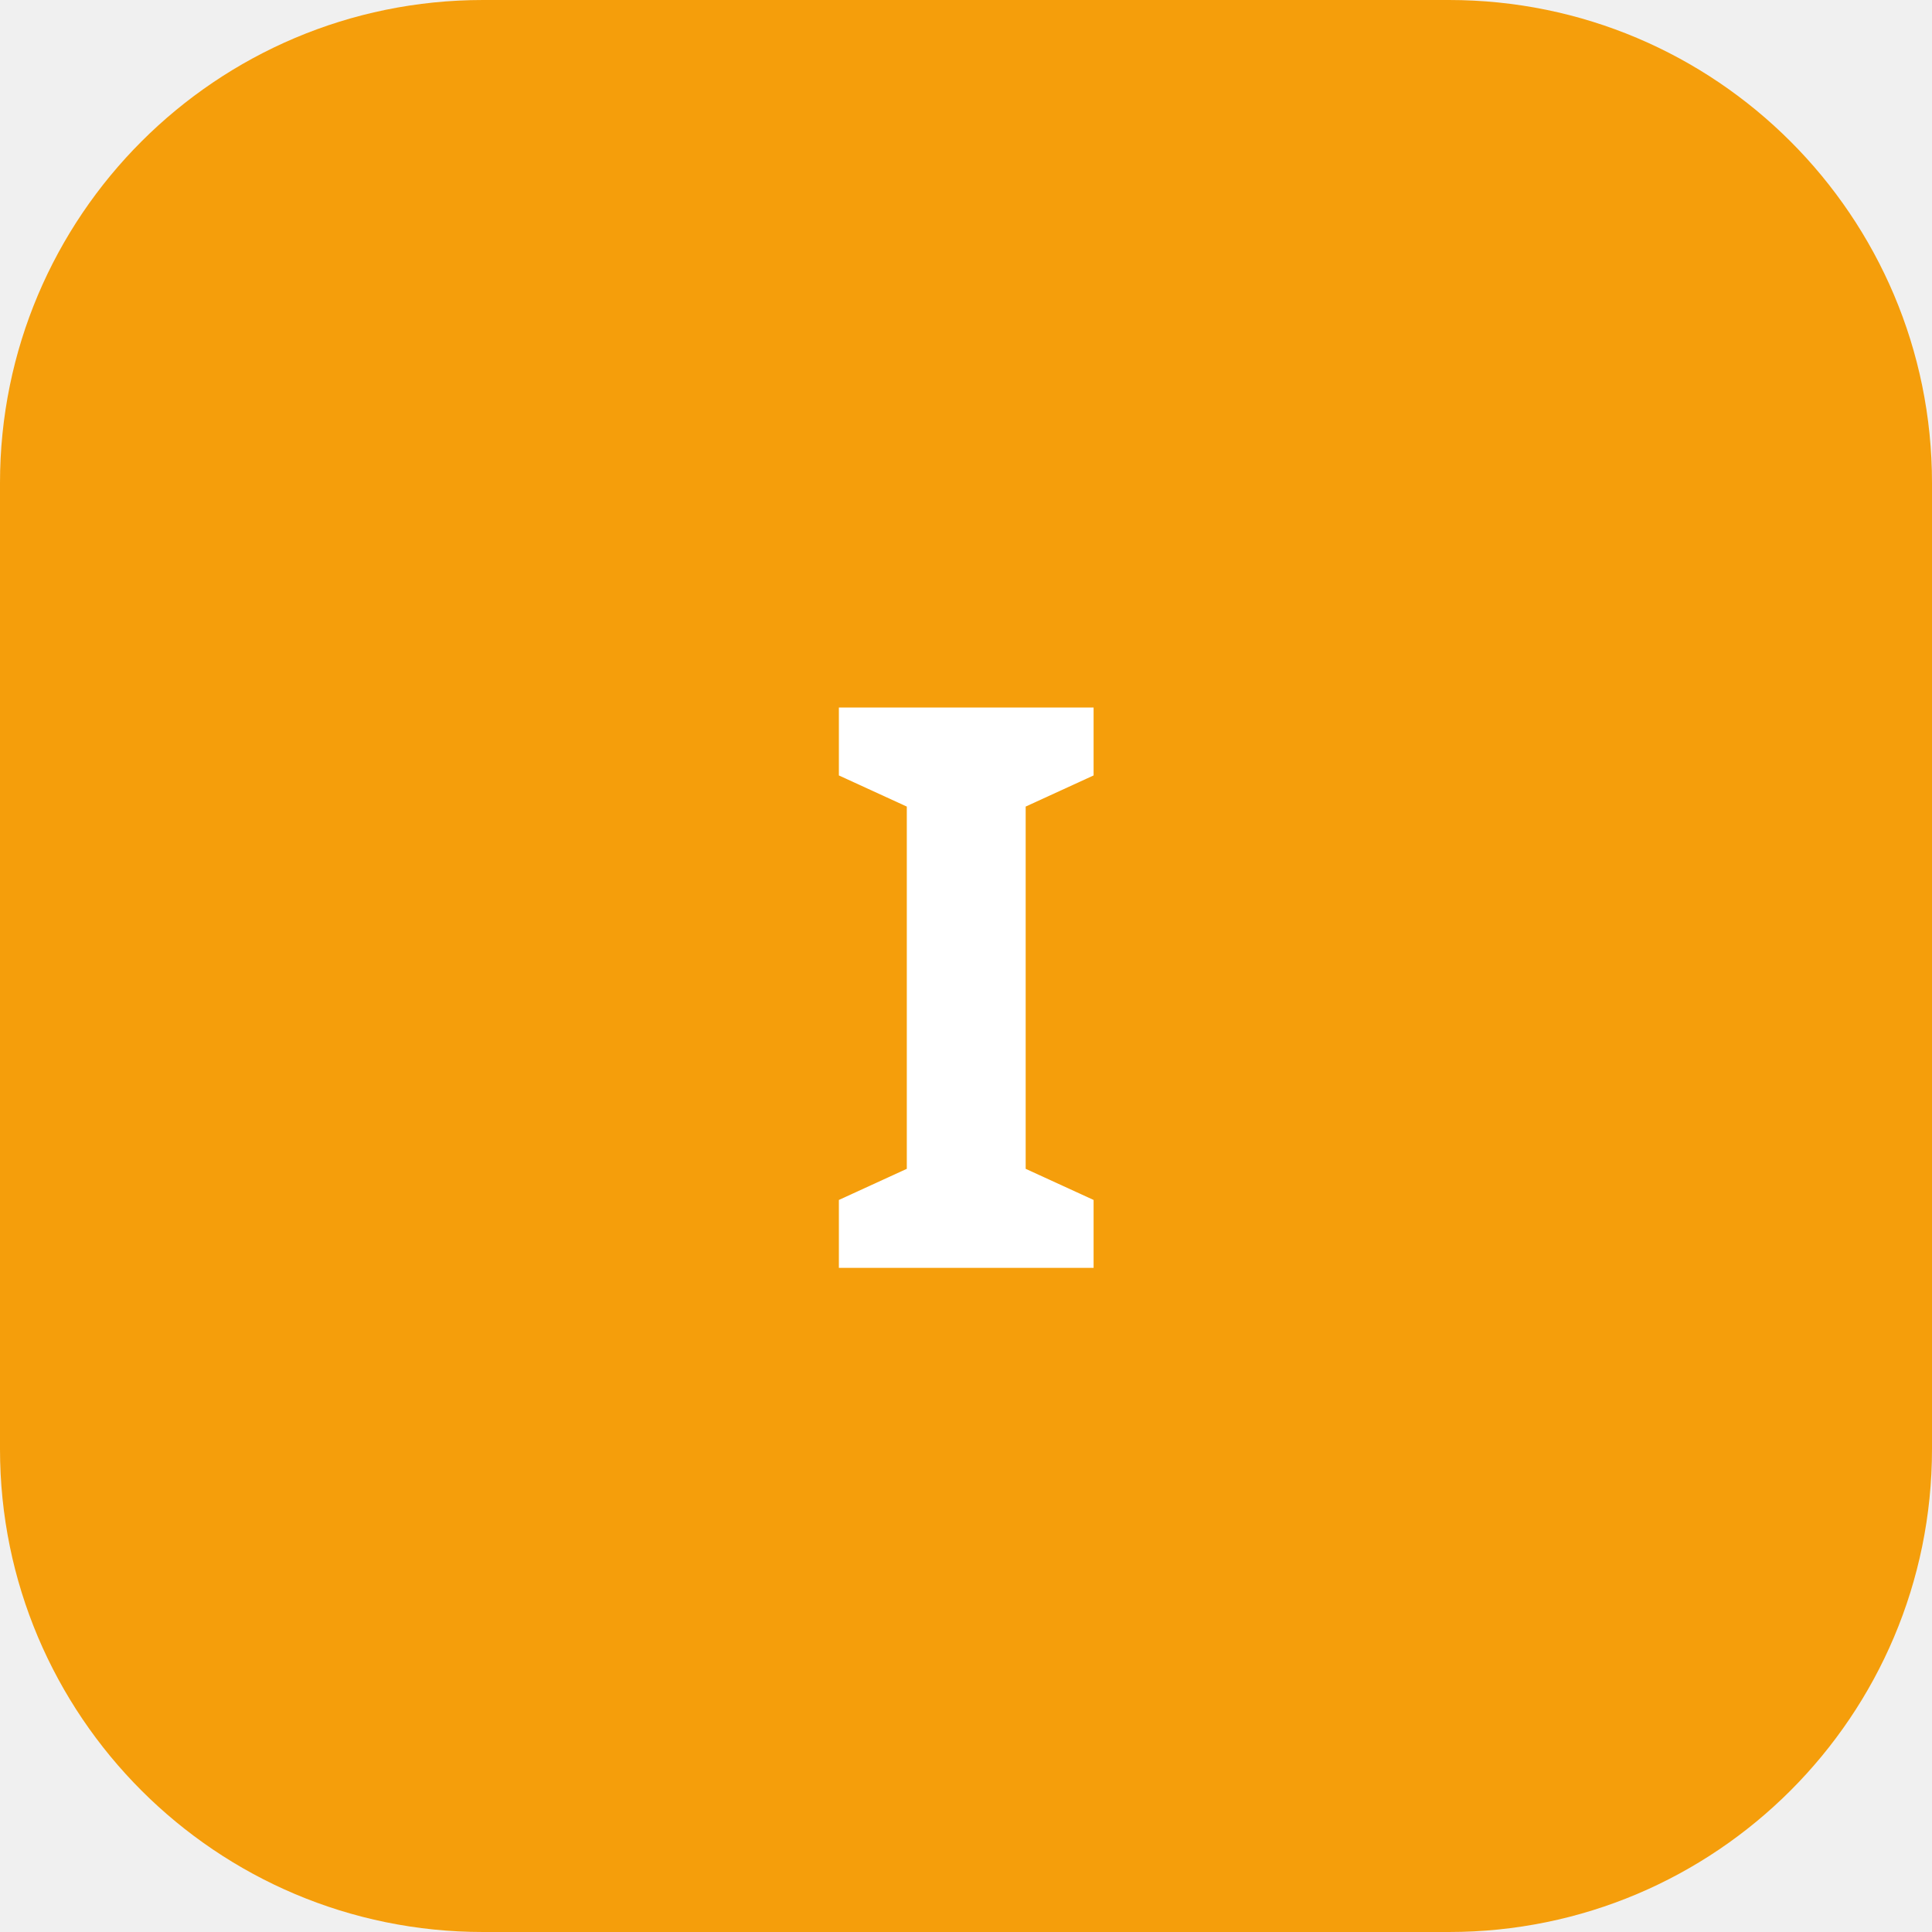
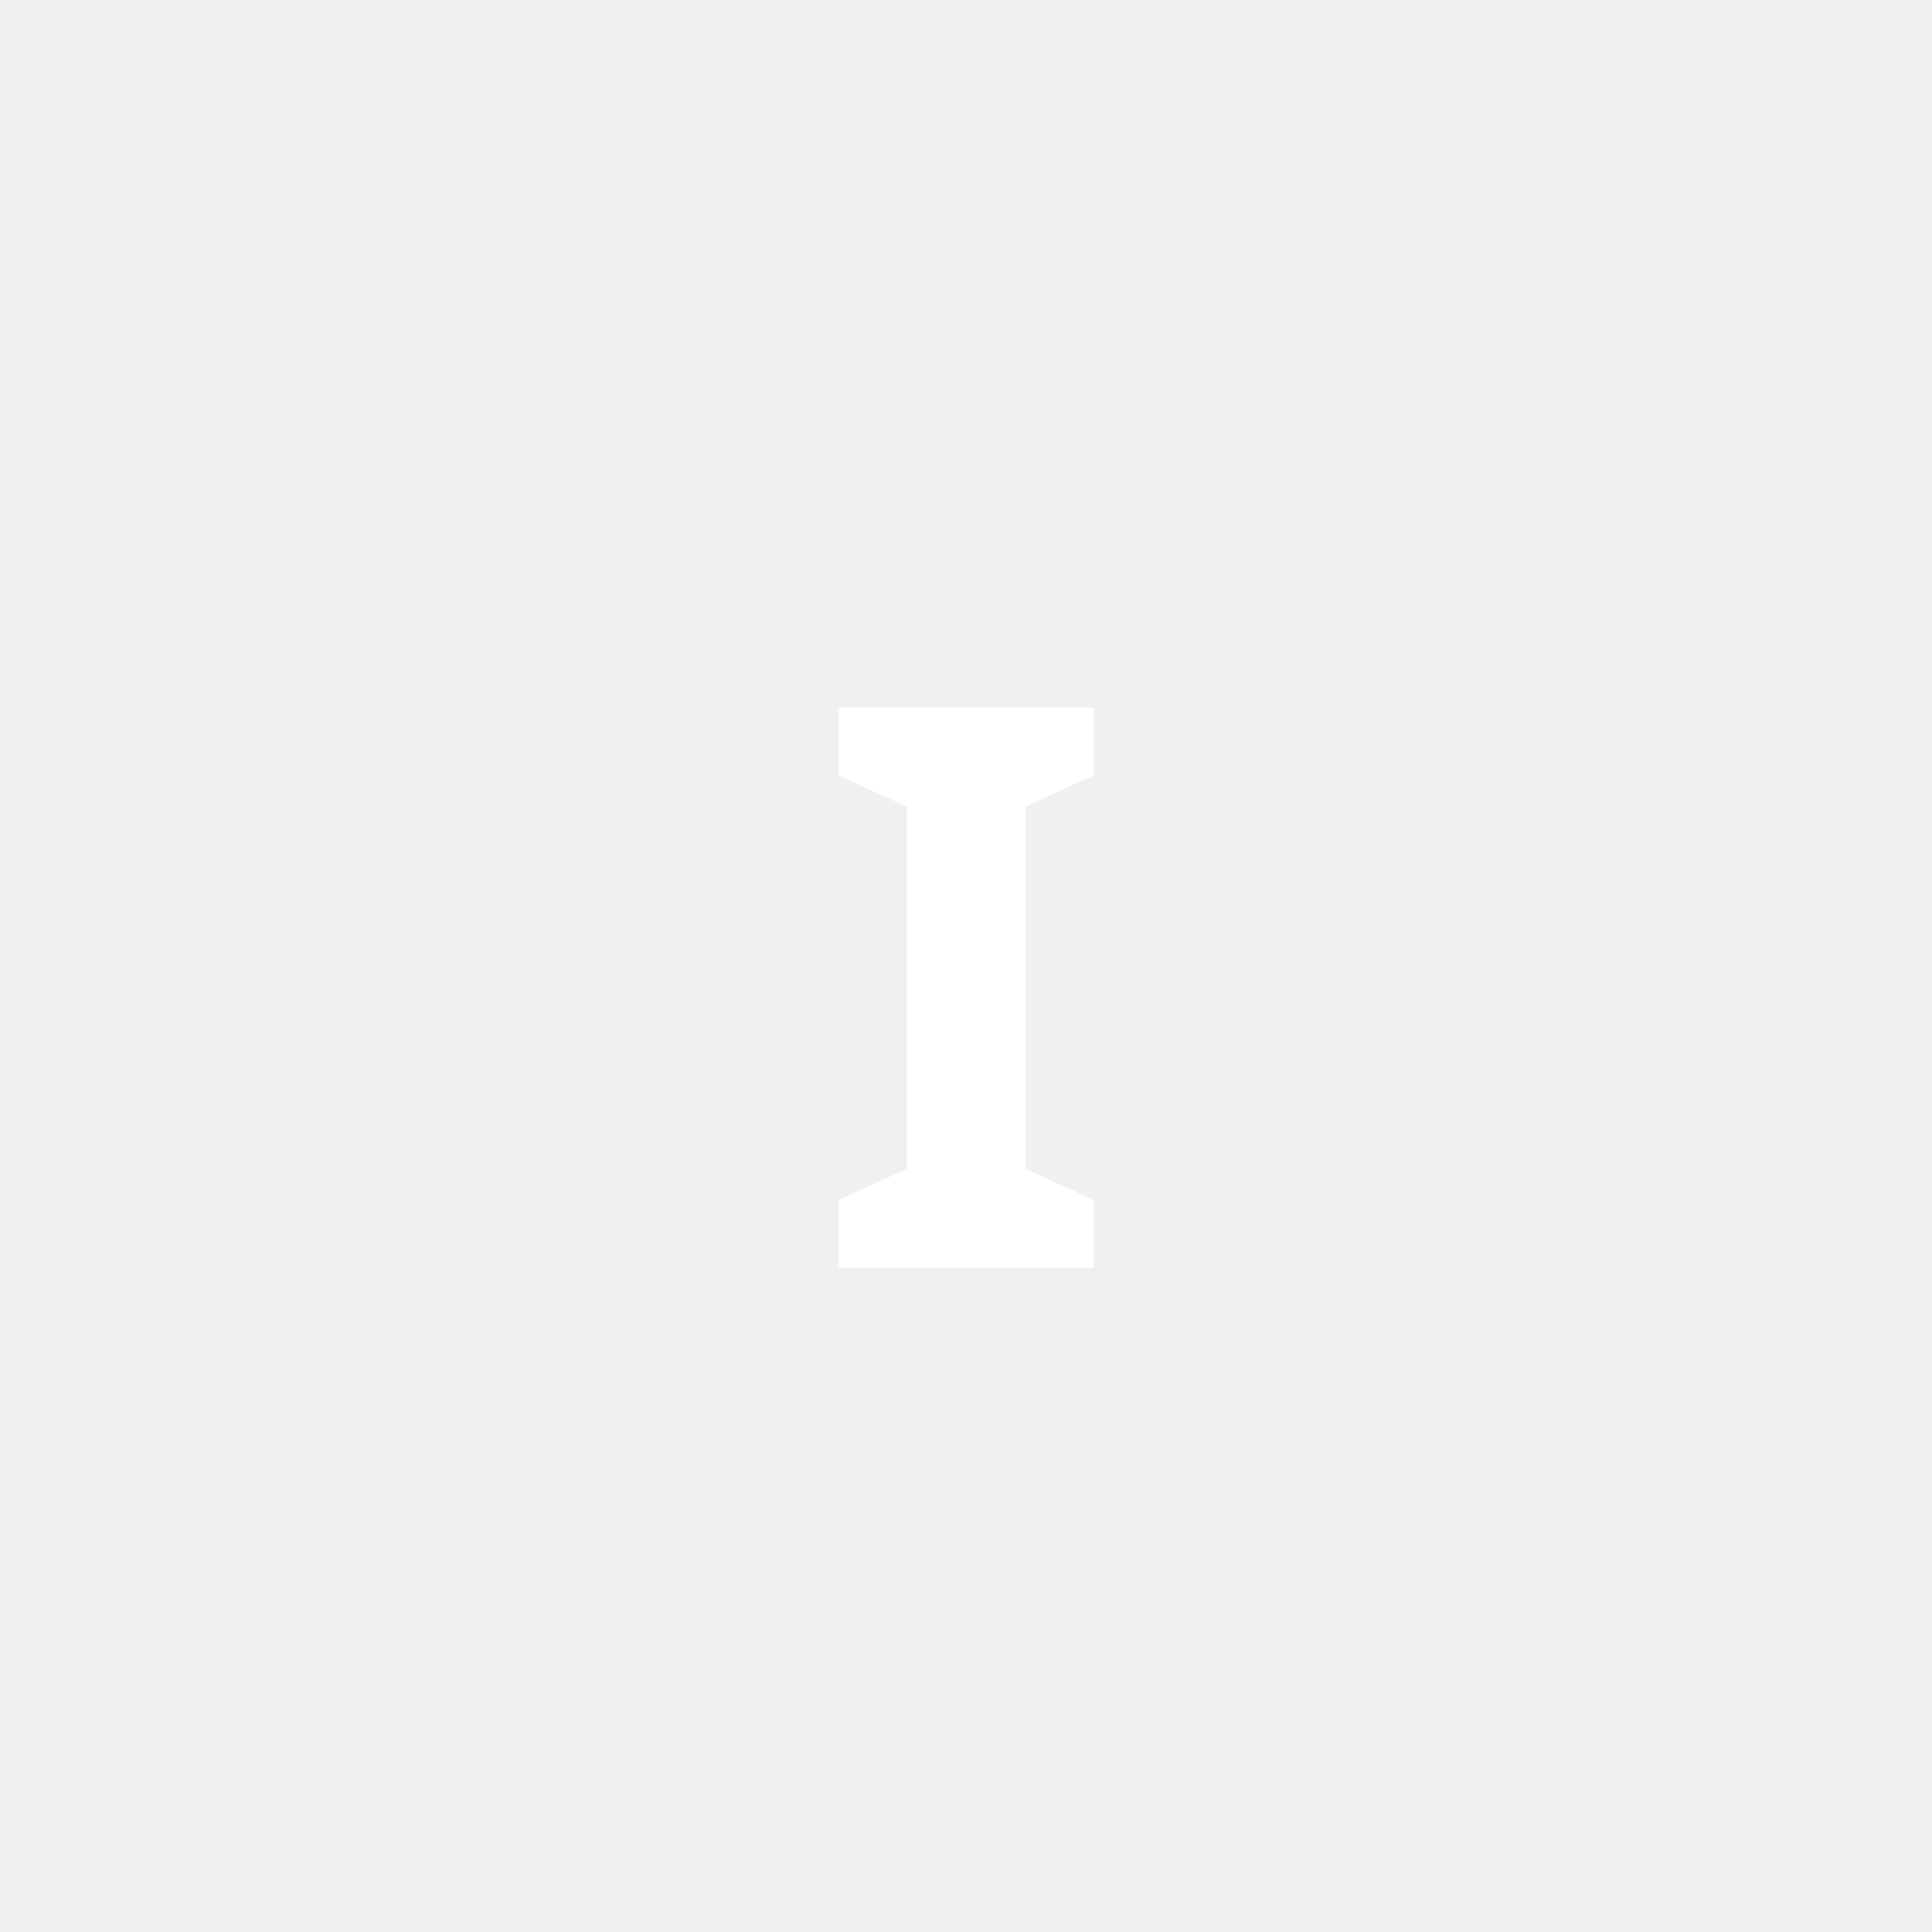
<svg xmlns="http://www.w3.org/2000/svg" viewBox="0 0 32 32" fill="none">
-   <rect width="32" height="32" rx="8" fill="#F59E0B" />
  <text x="16" y="21" text-anchor="middle" font-size="13" font-family="ui-sans-serif,system-ui,sans-serif" font-weight="700" fill="#fff">I</text>
</svg>
